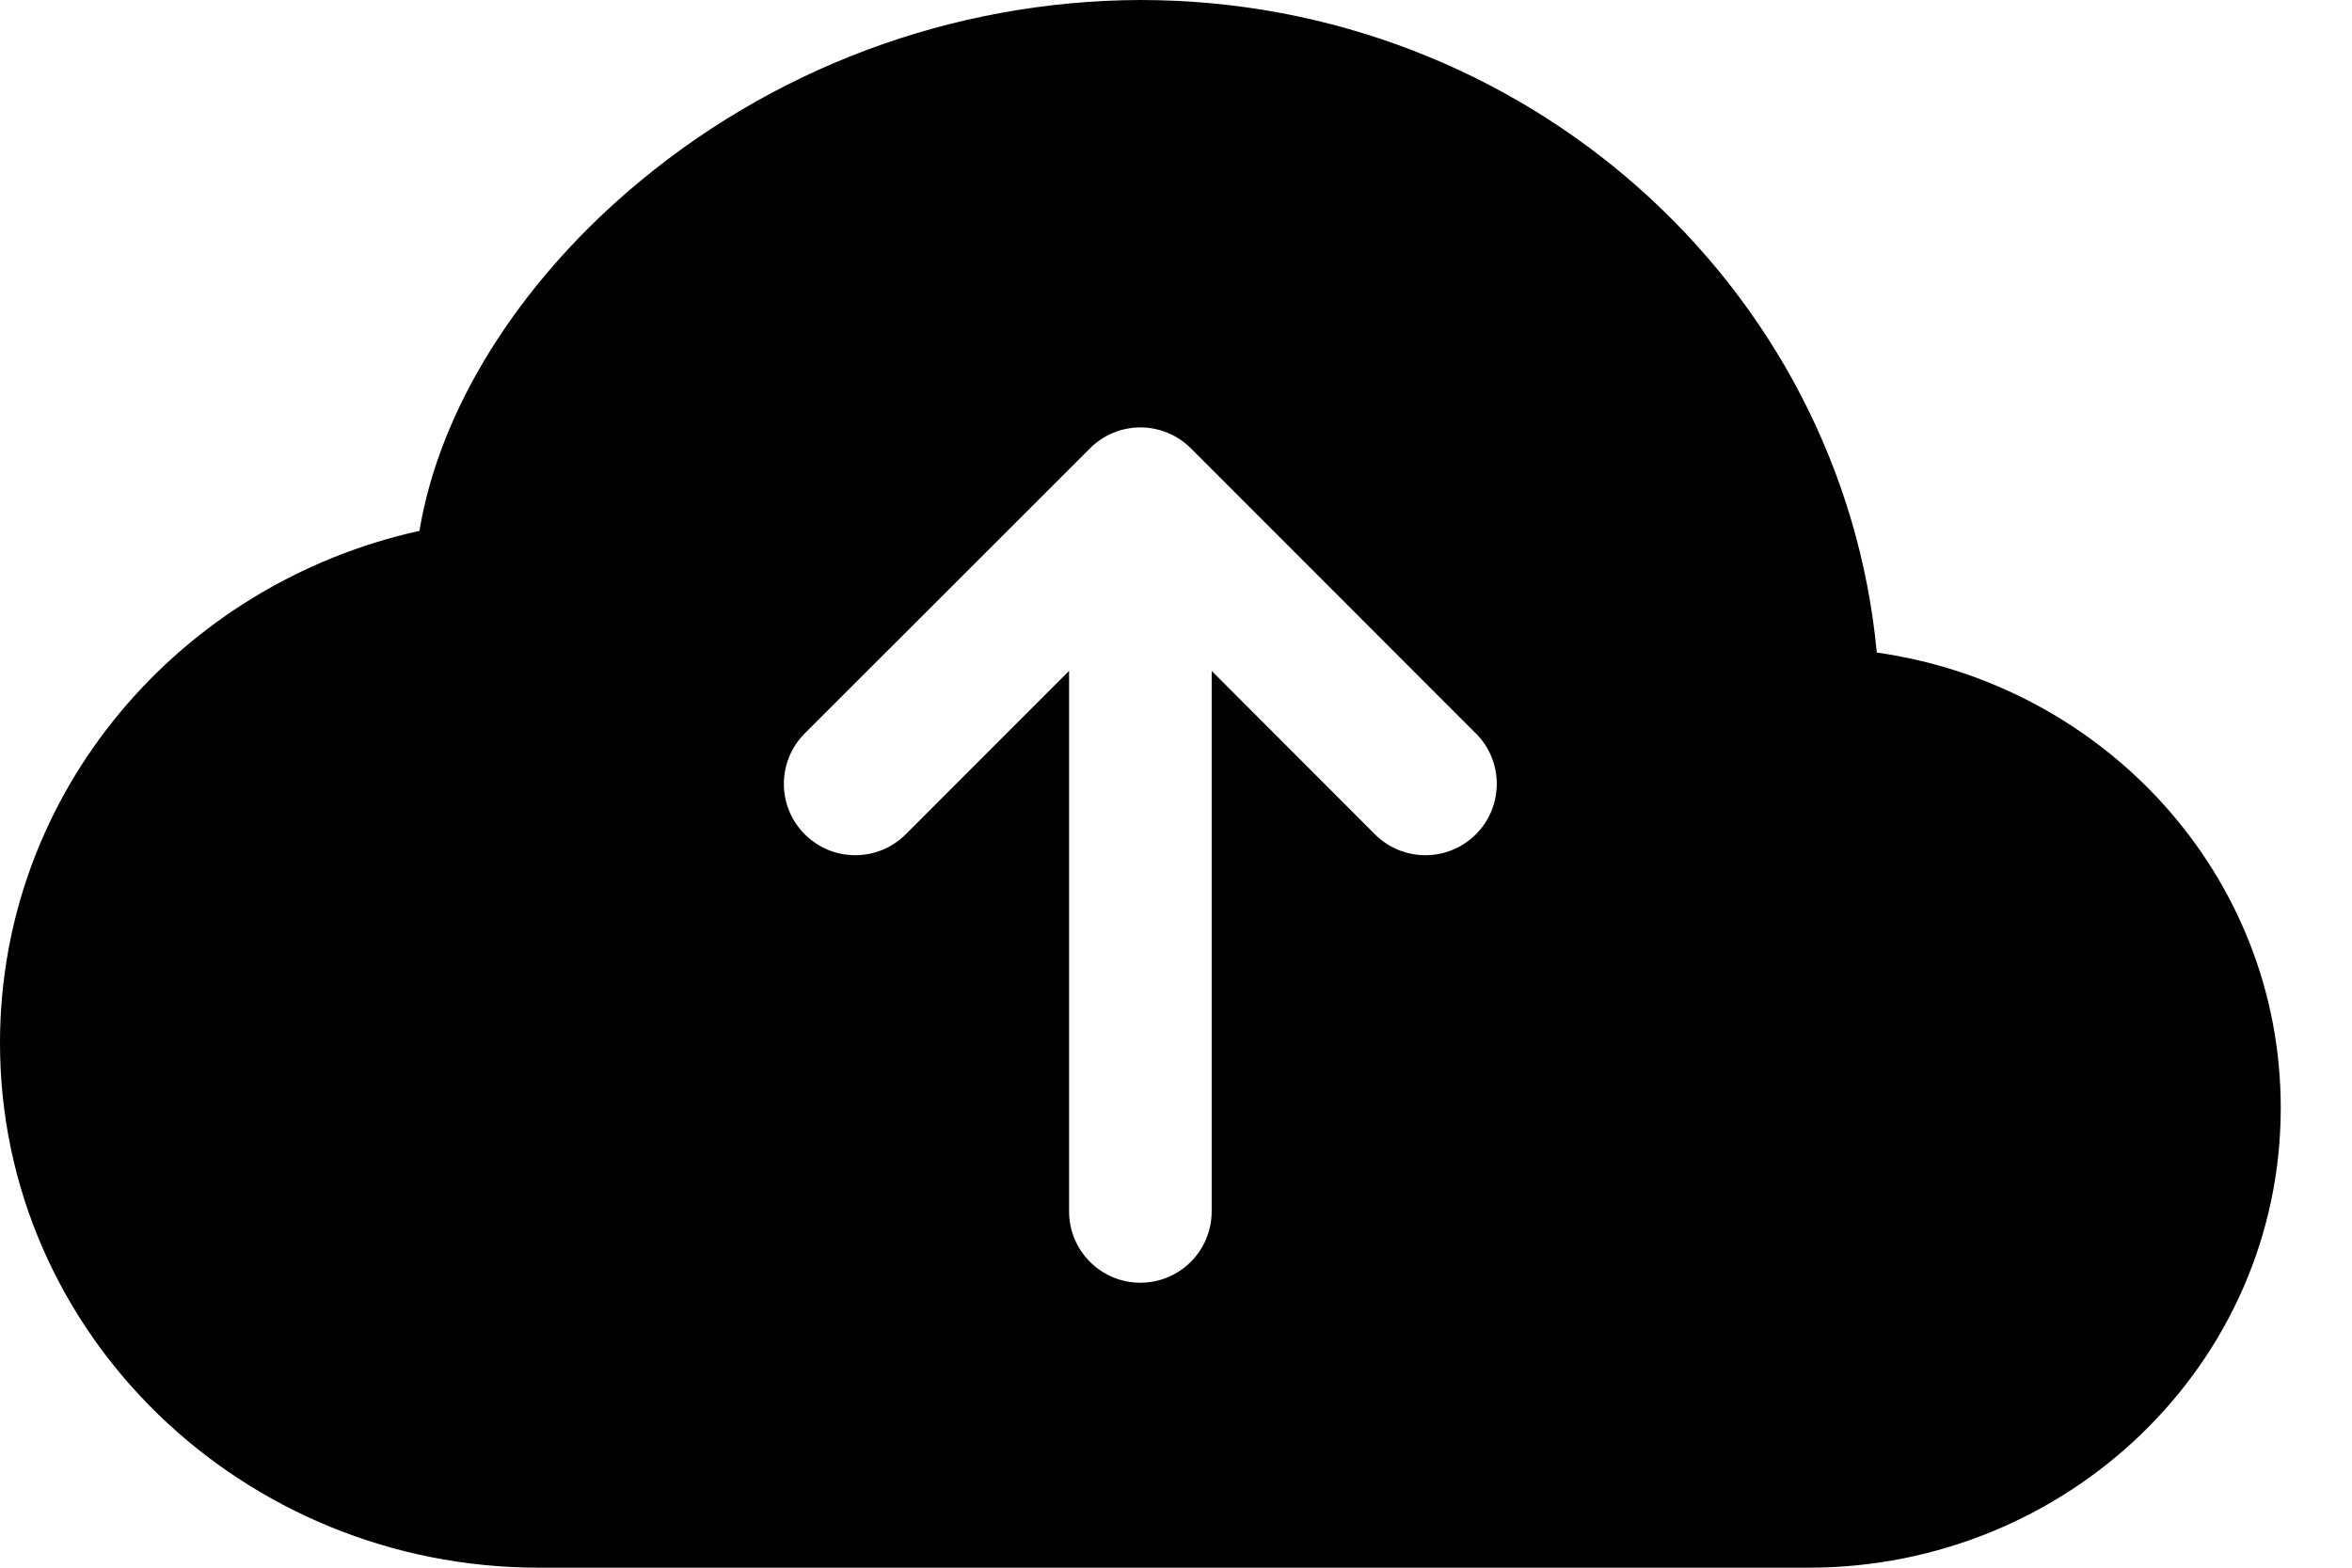
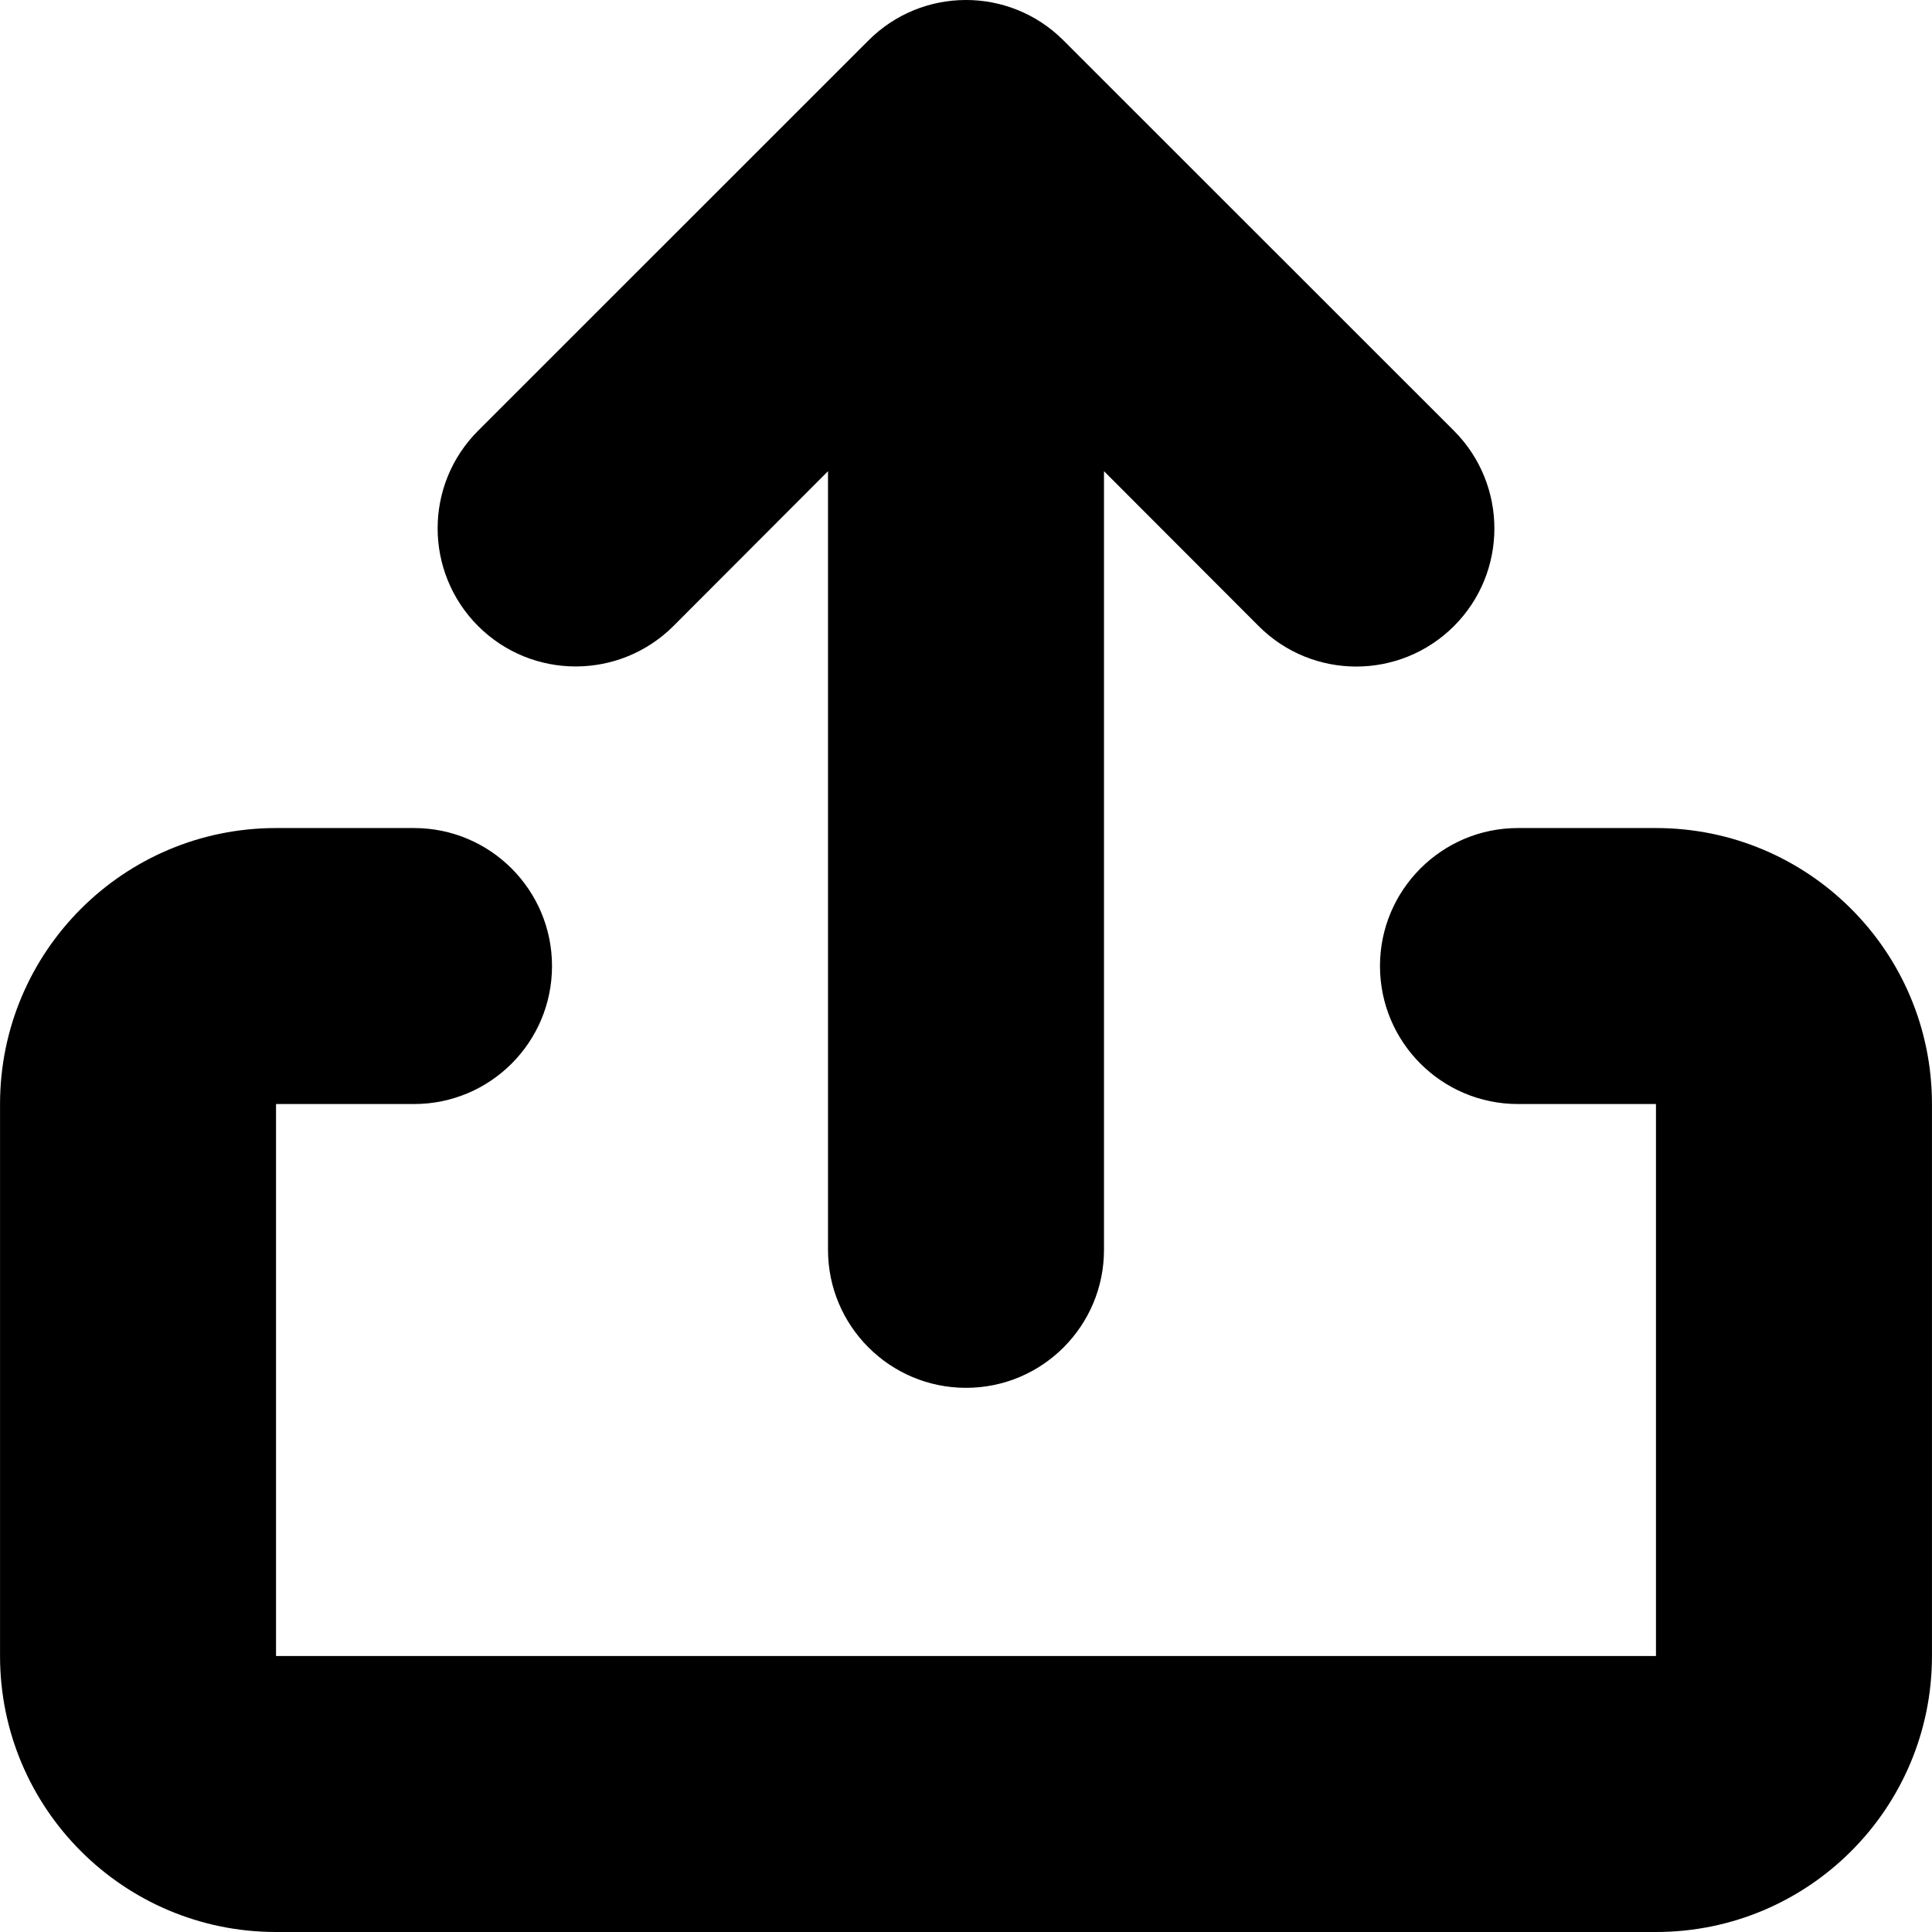
- <svg xmlns="http://www.w3.org/2000/svg" viewBox="0 0 24 16">
-   <path d="M11.636 0A8.044 8.044 0 006.41 1.952c-1.114.96-1.922 2.21-2.13 3.466C1.841 5.956 0 8.08 0 10.644 0 13.624 2.484 16 5.5 16h12.954c2.64 0 4.819-2.08 4.819-4.694 0-2.38-1.807-4.318-4.122-4.646C18.797 2.908 15.549 0 11.636 0zm3.424 7.485a.728.728 0 01-1.03 1.03l-1.666-1.668v5.517a.727.727 0 11-1.455 0V6.847L9.242 8.515a.728.728 0 01-1.03-1.03l2.91-2.909a.727.727 0 011.03 0l2.908 2.91z" />
+ <svg xmlns="http://www.w3.org/2000/svg" viewBox="0 0 512 512" style="enable-background:new 0 0 512 512;" xml:space="preserve">
+   <g>
+     <path d="M292.57,124.87v206.35c0,20.18-16.36,36.57-36.57,36.57c-20.18,0-36.57-16.39-36.57-36.57V124.87l-40.96,41.03   c-14.32,14.29-37.5,14.29-51.78,0c-14.29-14.32-14.29-37.5,0.04-51.78L230.14,10.73c14.21-14.25,37.28-14.32,51.57-0.14l0.14,0.14   l103.46,103.42c14.29,14.32,14.29,37.5,0,51.78c-14.32,14.29-37.5,14.29-51.78-0.04L292.57,124.87z M109.72,219.44   c20.21,0,36.57,16.39,36.57,36.57c0,20.21-16.36,36.57-36.57,36.57H73.15v146.28h365.7V292.58h-36.57   c-20.18,0-36.57-16.36-36.57-36.57c0-20.18,16.39-36.57,36.57-36.57h36.57c40.43,0,73.14,32.75,73.14,73.14v146.28   c0,40.39-32.71,73.14-73.14,73.14H73.15c-40.39,0-73.14-32.75-73.14-73.14V292.58c0-40.39,32.75-73.14,73.14-73.14H109.72z" />
+   </g>
</svg>
